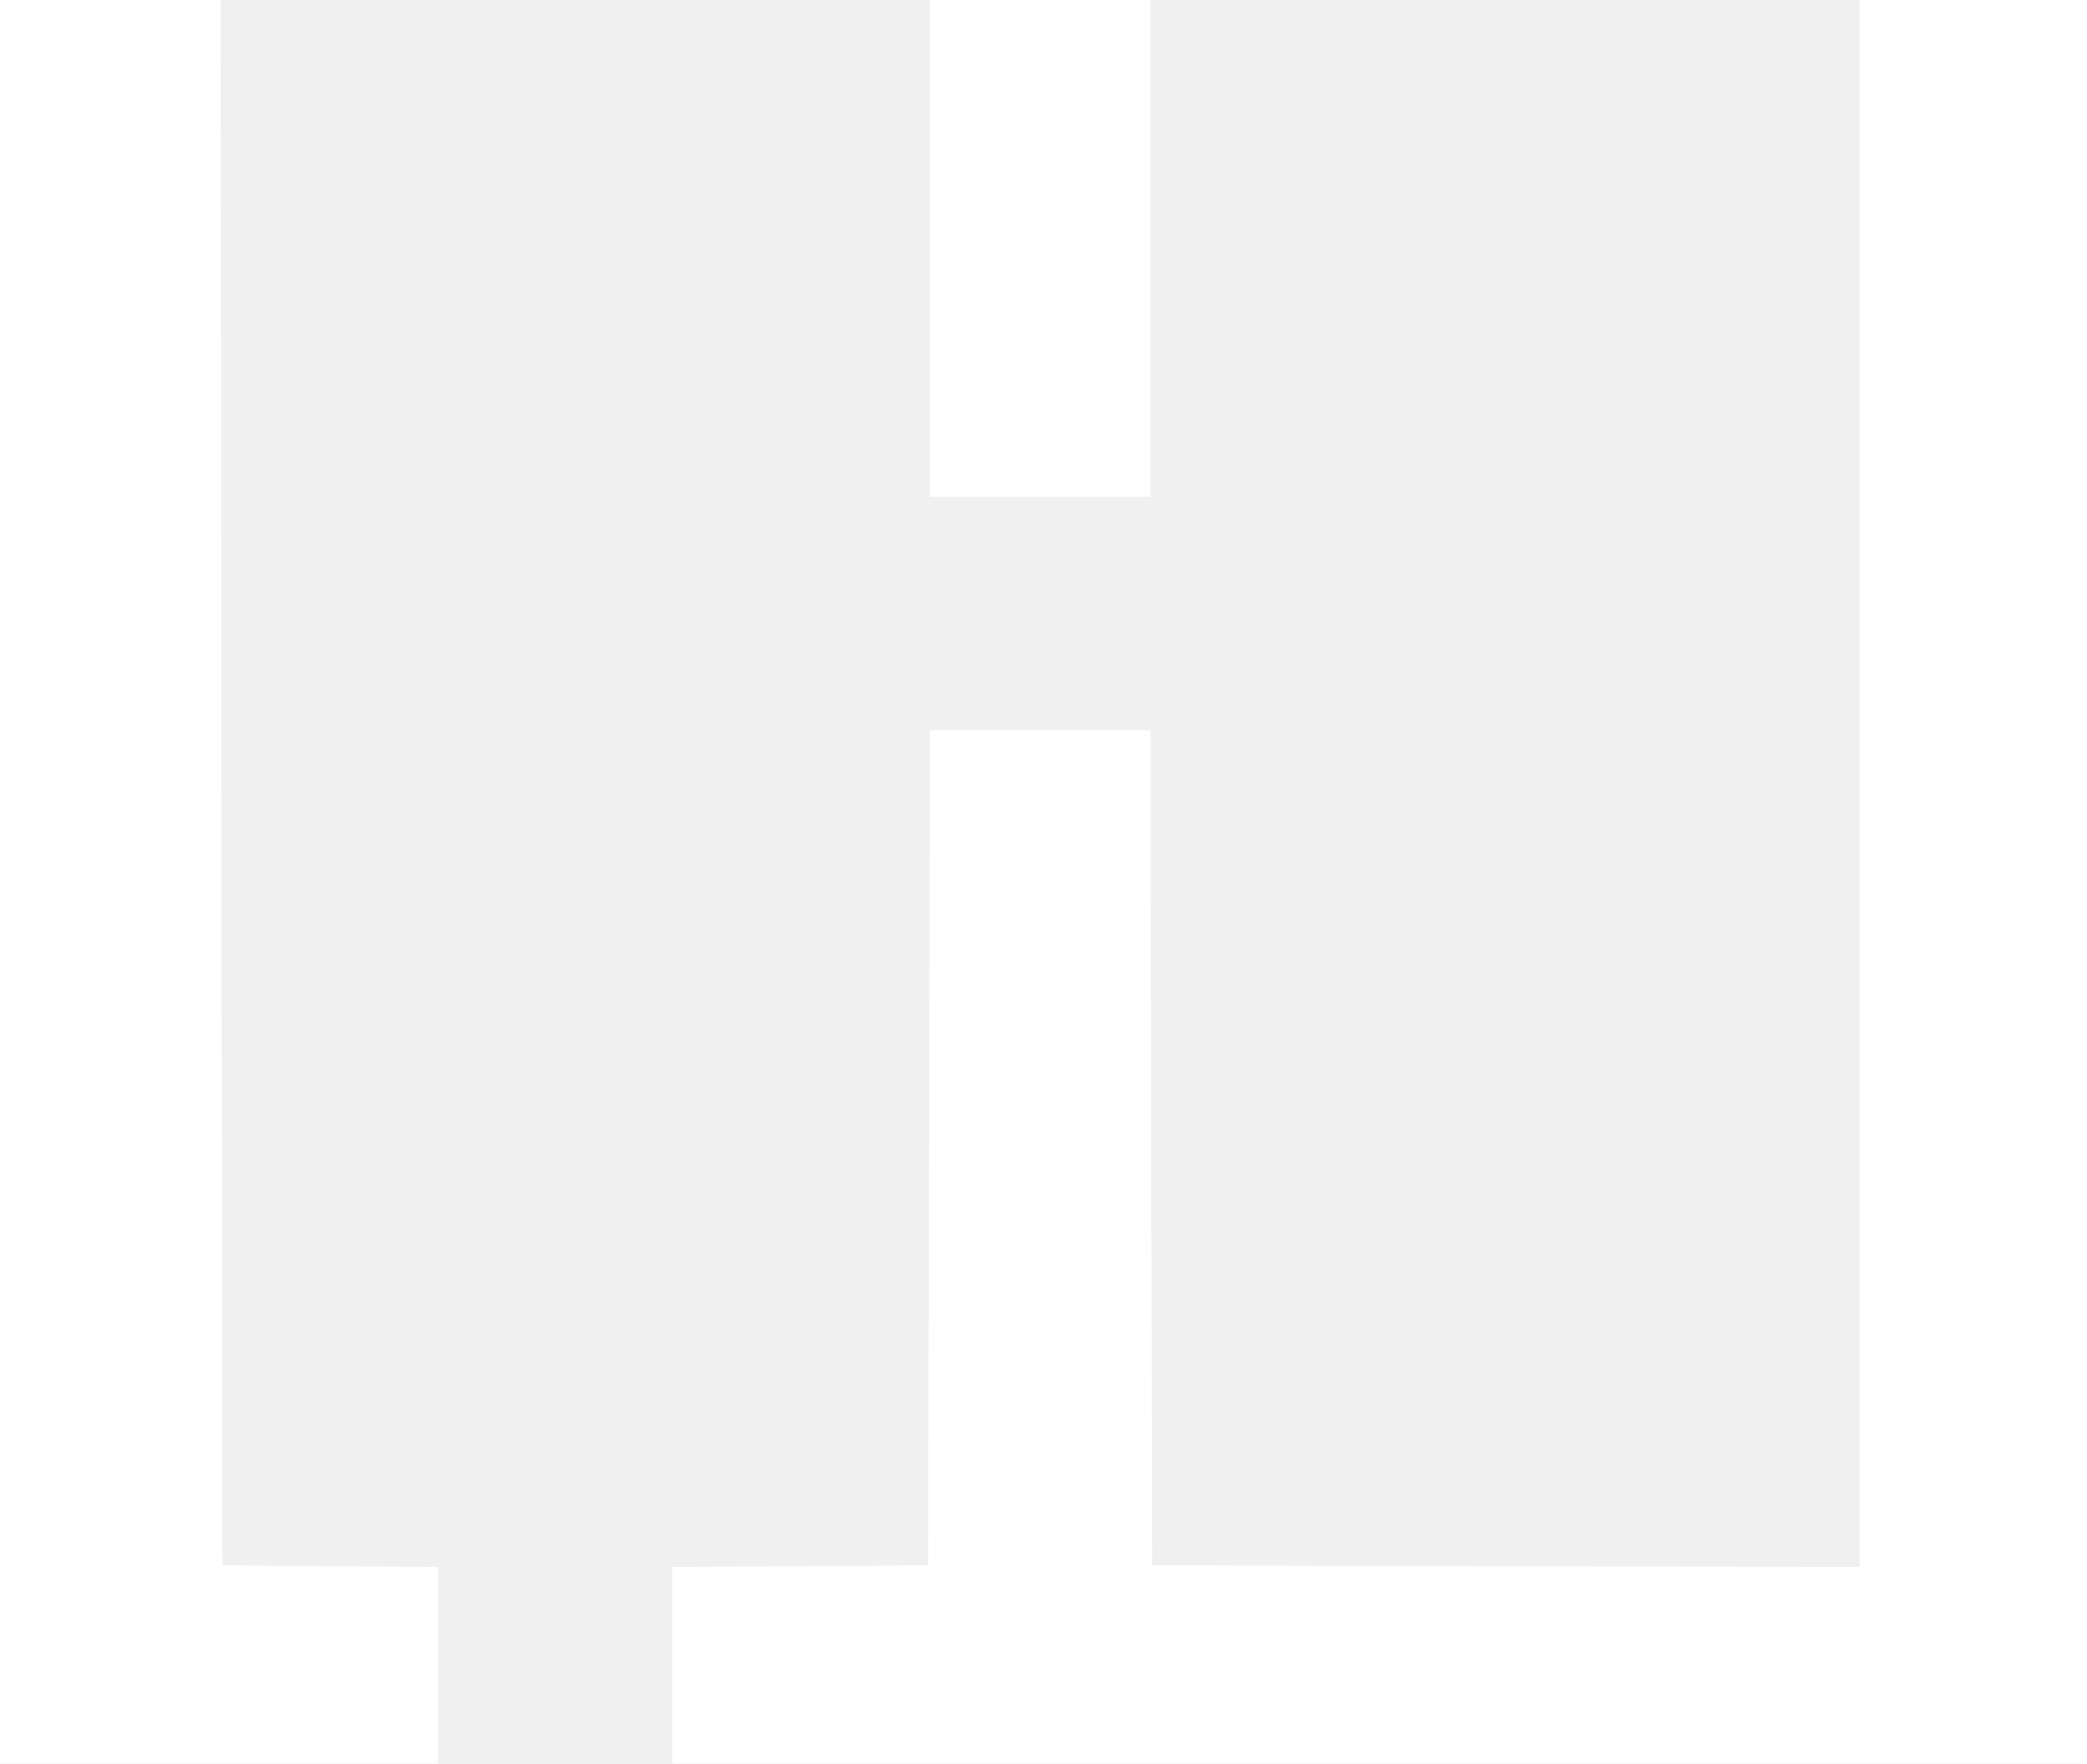
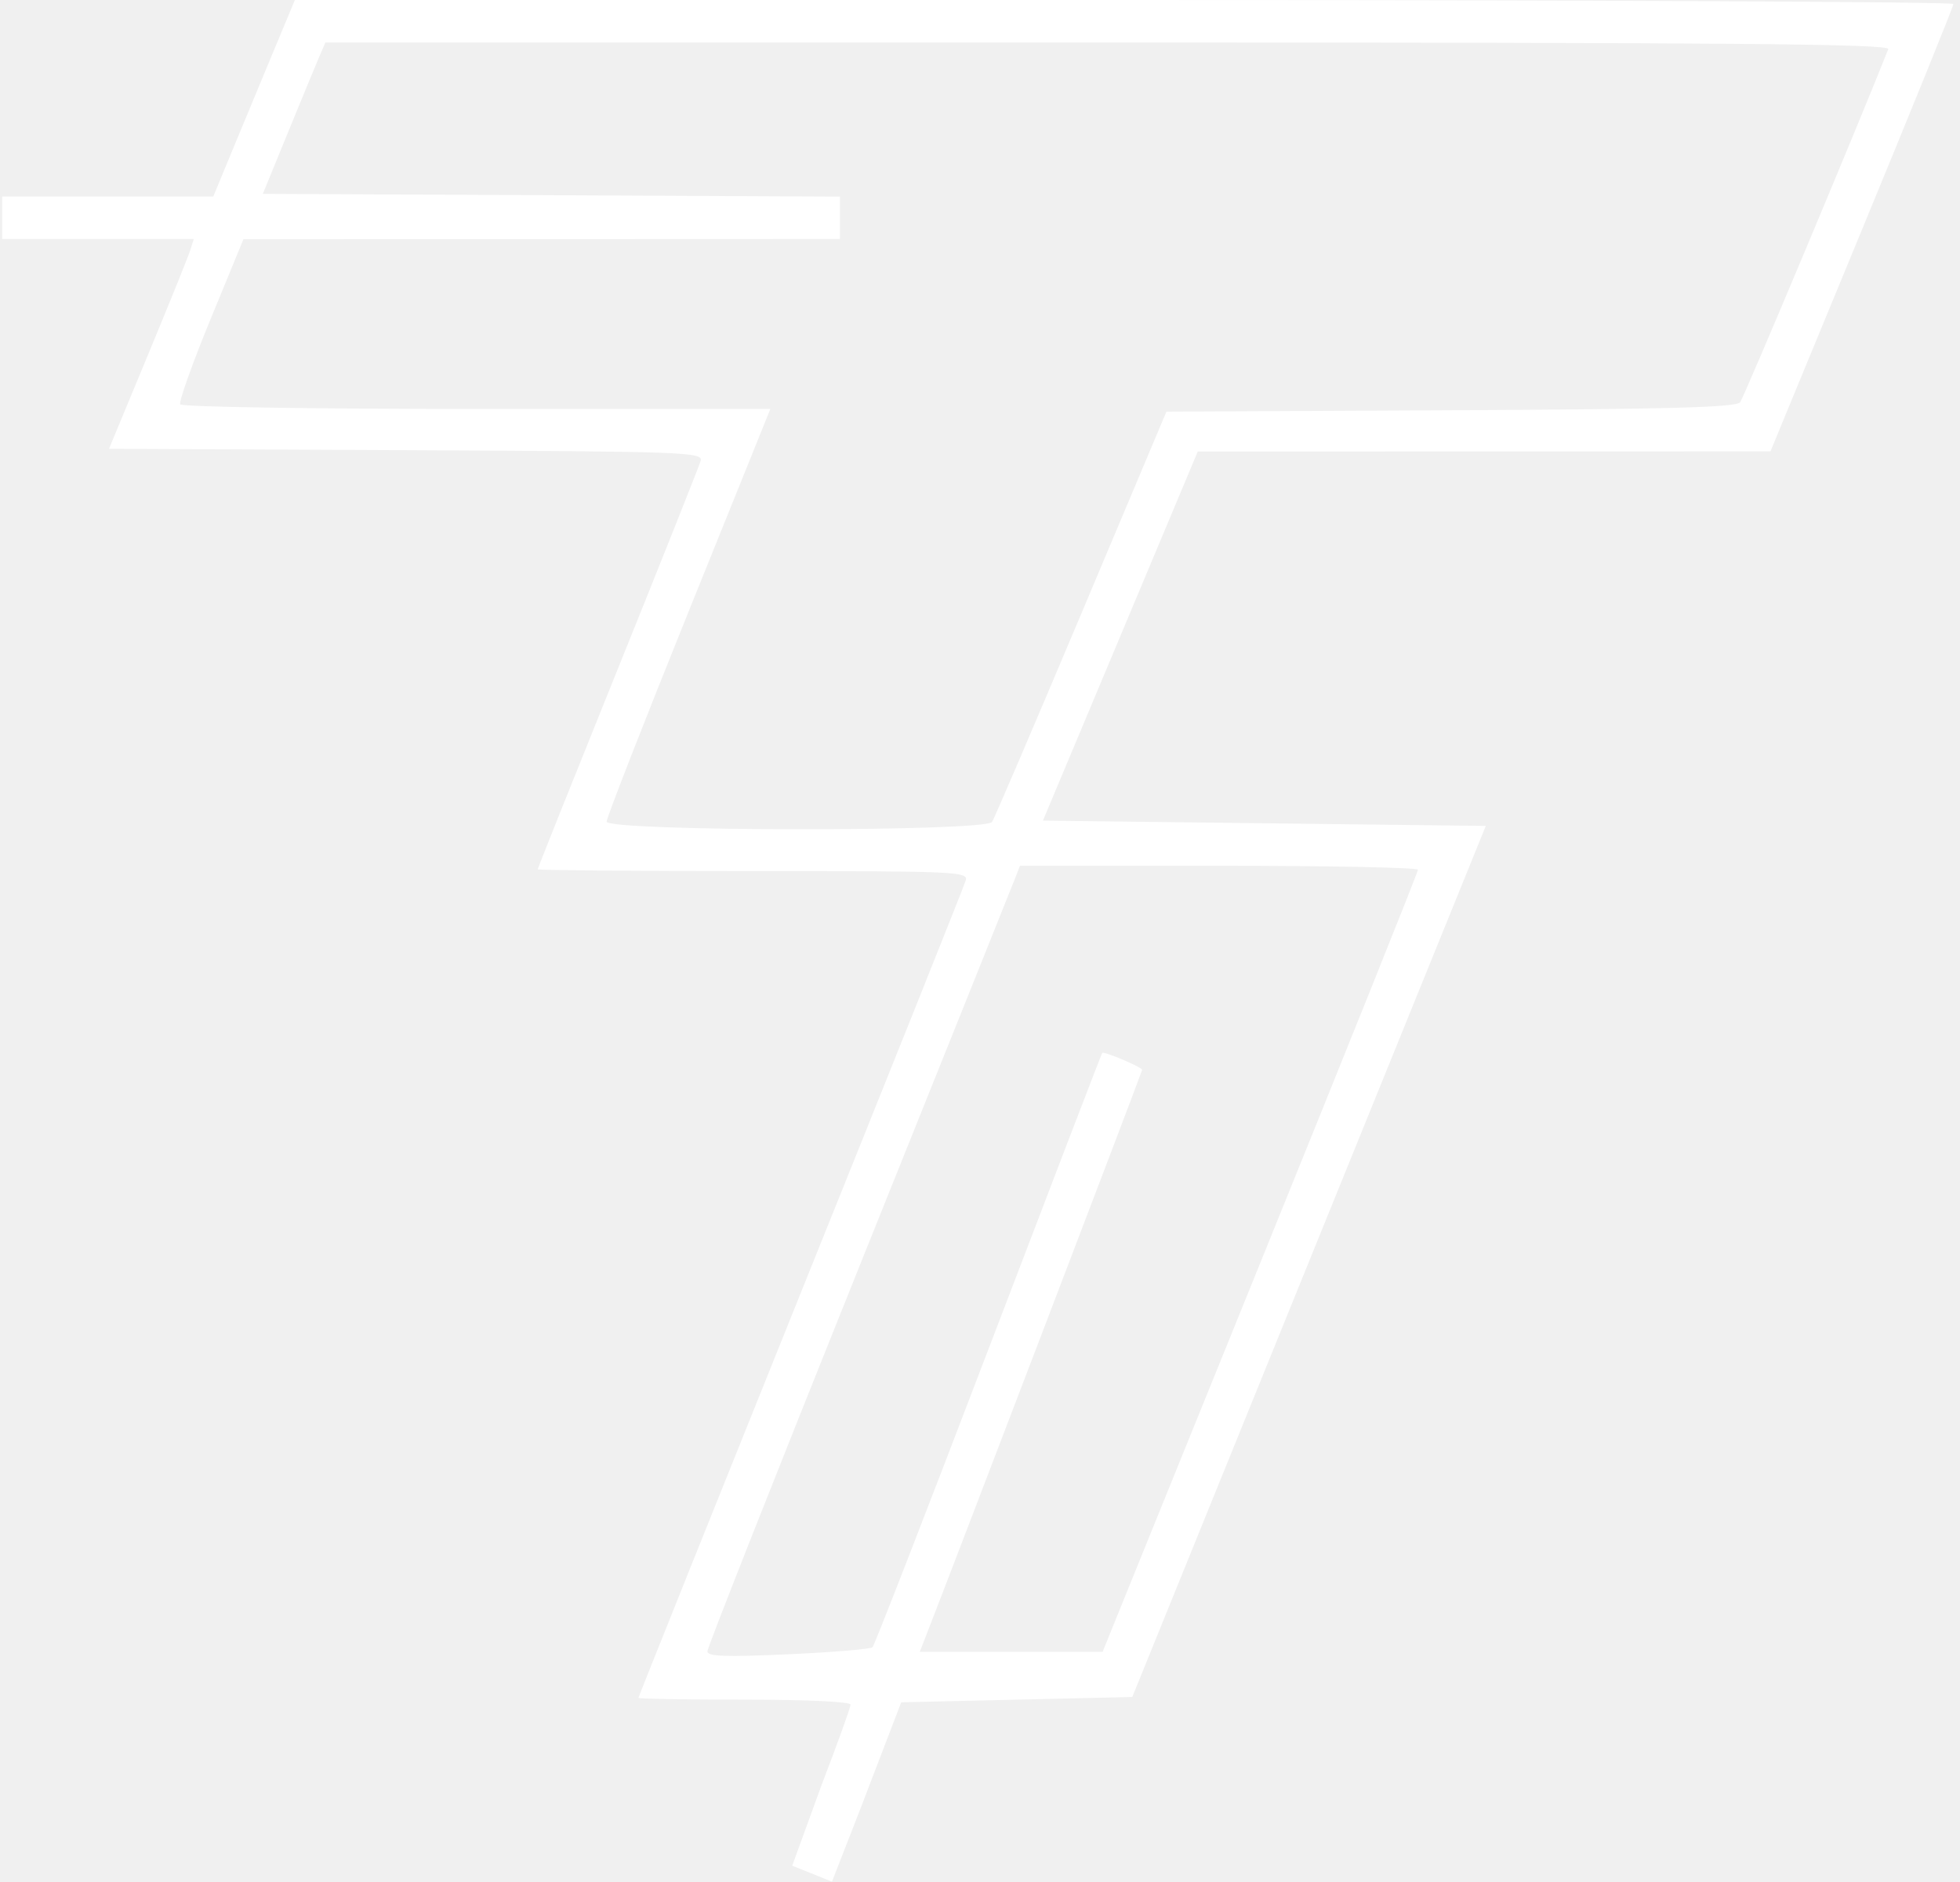
- <svg xmlns="http://www.w3.org/2000/svg" width="71" height="60" viewBox="0 0 71 60" fill="none">
-   <path d="M0 30V60H7.453H14.905V56.654V53.308L11.242 53.285L7.567 53.251L7.532 26.62L7.51 0H3.755H0V30Z" fill="white" />
-   <path d="M31.631 8.45V16.899H35.386H39.141V8.45V-0H35.386H31.631V8.45Z" fill="white" />
-   <path d="M63.264 26.654V53.308L51.237 53.285L39.199 53.251L39.165 39.04L39.142 24.84H35.387H31.632L31.61 39.04L31.575 53.251L27.229 53.285L22.871 53.308V56.654V60H46.936H71.001V30V0H67.132H63.264V26.654Z" fill="white" />
+ <svg xmlns="http://www.w3.org/2000/svg" width="224" height="215" viewBox="0 0 224 215" fill="none">
+   <path fill-rule="evenodd" clip-rule="evenodd" d="M30.981 6.524C29.485 10.113 27.386 15.165 26.318 17.752L24.375 22.455H12.313H0.25V24.883V27.31H11.198H22.146L21.73 28.624C21.501 29.346 19.321 34.74 16.885 40.61L12.457 51.282L46.416 51.439C78.365 51.586 80.358 51.658 80.075 52.653C79.911 53.234 75.653 63.927 70.614 76.416C65.575 88.904 61.452 99.213 61.452 99.326C61.452 99.438 72.528 99.53 86.065 99.53C109.216 99.53 110.659 99.593 110.374 100.592C110.208 101.176 101.723 122.385 91.518 147.724C81.315 173.062 72.966 193.887 72.966 193.999C72.966 194.112 78.419 194.205 85.085 194.205C92.246 194.205 97.204 194.438 97.204 194.775C97.204 195.089 95.703 199.254 93.867 204.03L90.539 213.179L95.083 215L98.39 206.524C98.727 205.642 99.097 204.674 99.504 203.611L102.996 194.508L116.2 194.205L129.403 193.901L149.604 144.136L169.805 94.371L144.5 94.068L119.193 93.764L128.041 72.675L136.889 51.586L169.614 51.581L202.339 51.575L212.797 26.243C218.549 12.31 223.253 0.706 223.25 0.455C223.247 0.205 180.597 0 128.473 0H33.701L30.981 6.524ZM198.869 45.966C199.311 45.418 212.426 14.168 215.803 5.614C216.042 5.009 197.967 4.855 126.646 4.855H37.188L36.596 6.221C36.27 6.972 34.661 10.863 33.019 14.869L30.035 22.151L63.014 22.309L95.992 22.465V24.888V27.31L61.907 27.323L27.821 27.335L24.048 36.506C21.973 41.55 20.421 45.914 20.599 46.204C20.778 46.493 36.026 46.73 54.482 46.73H88.04L78.685 69.904C73.54 82.65 69.33 93.438 69.33 93.877C69.33 95.018 112.641 95.056 113.378 93.916C113.648 93.499 118.241 82.78 123.587 70.096L133.306 47.034L165.783 46.877C190.758 46.756 198.401 46.546 198.869 45.966ZM144.037 144.288C153.951 119.838 162.059 99.629 162.053 99.378C162.047 99.127 151.81 98.923 139.303 98.923H116.565L116.038 100.288C115.748 101.04 107.71 121.067 98.177 144.793C88.643 168.52 80.843 188.272 80.843 188.687C80.843 189.271 82.906 189.346 90.084 189.02C95.166 188.789 99.502 188.427 99.718 188.216C99.933 188.005 105.897 172.675 112.97 154.15C120.043 135.625 125.892 120.396 125.967 120.308C126.157 120.086 130.532 121.943 130.532 122.246C130.532 122.431 108.442 180.247 105.647 187.377L105.112 188.743H115.561H126.011L144.037 144.288Z" fill="white" />
</svg>
